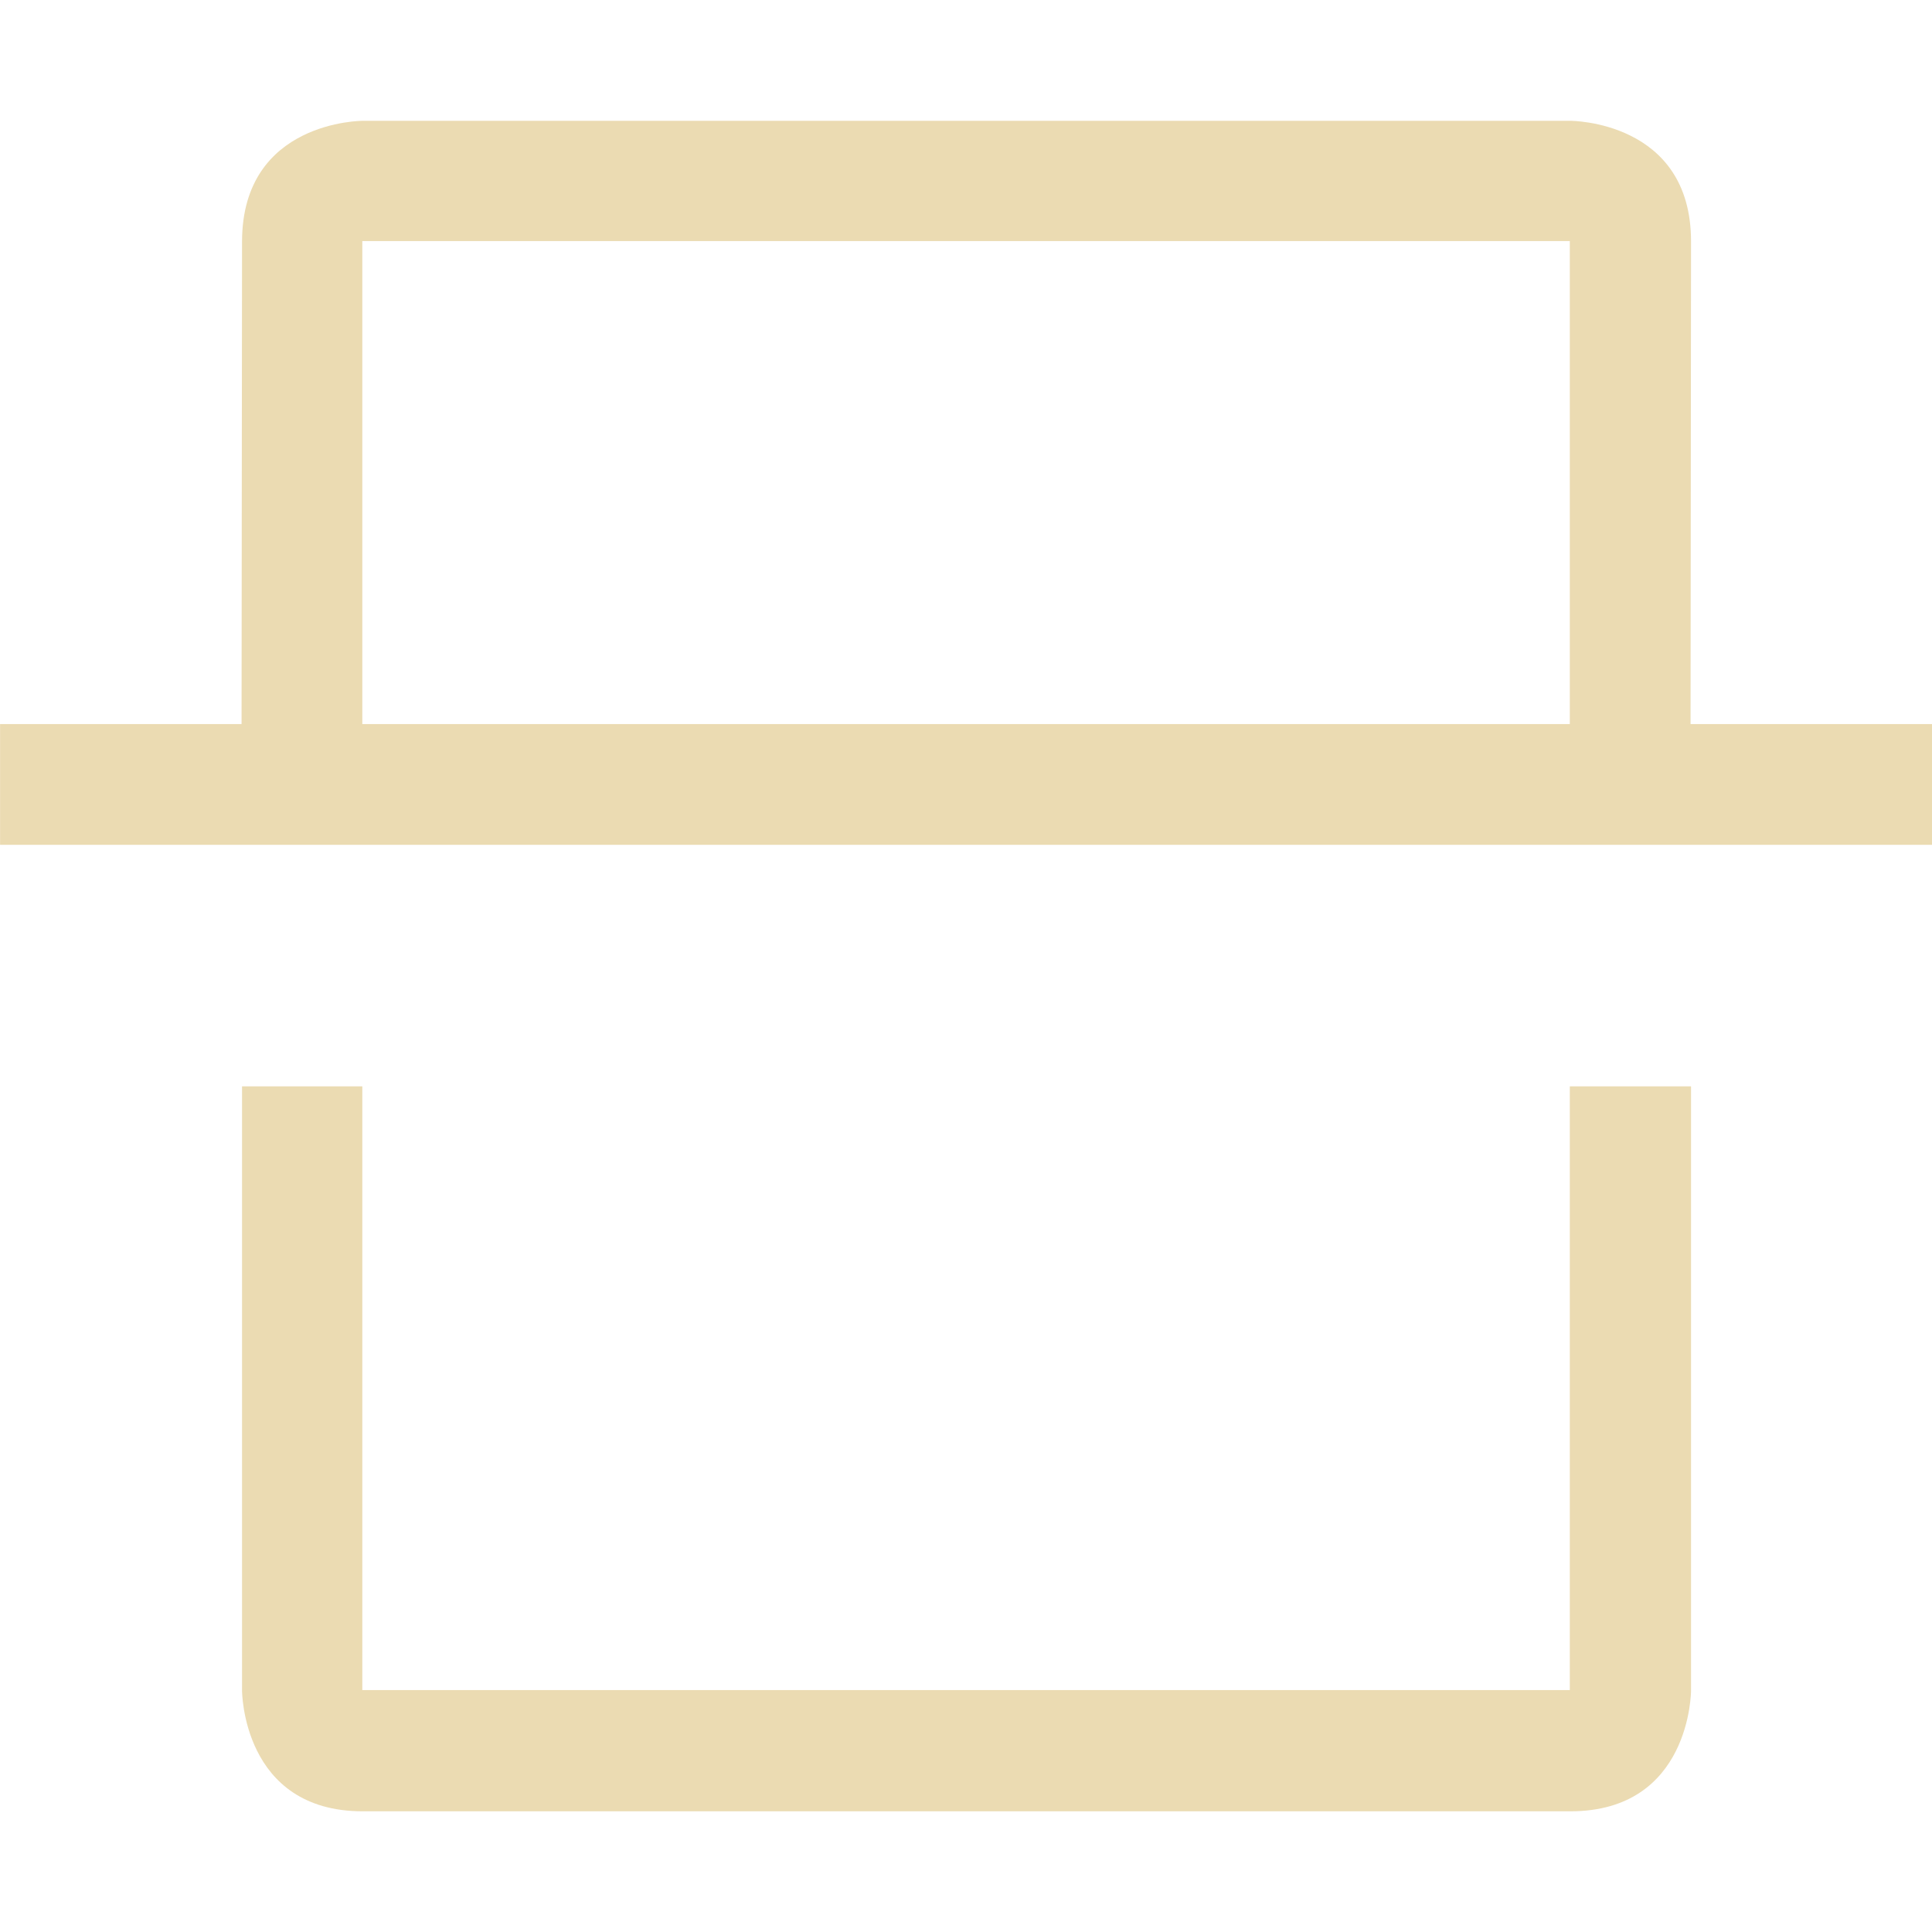
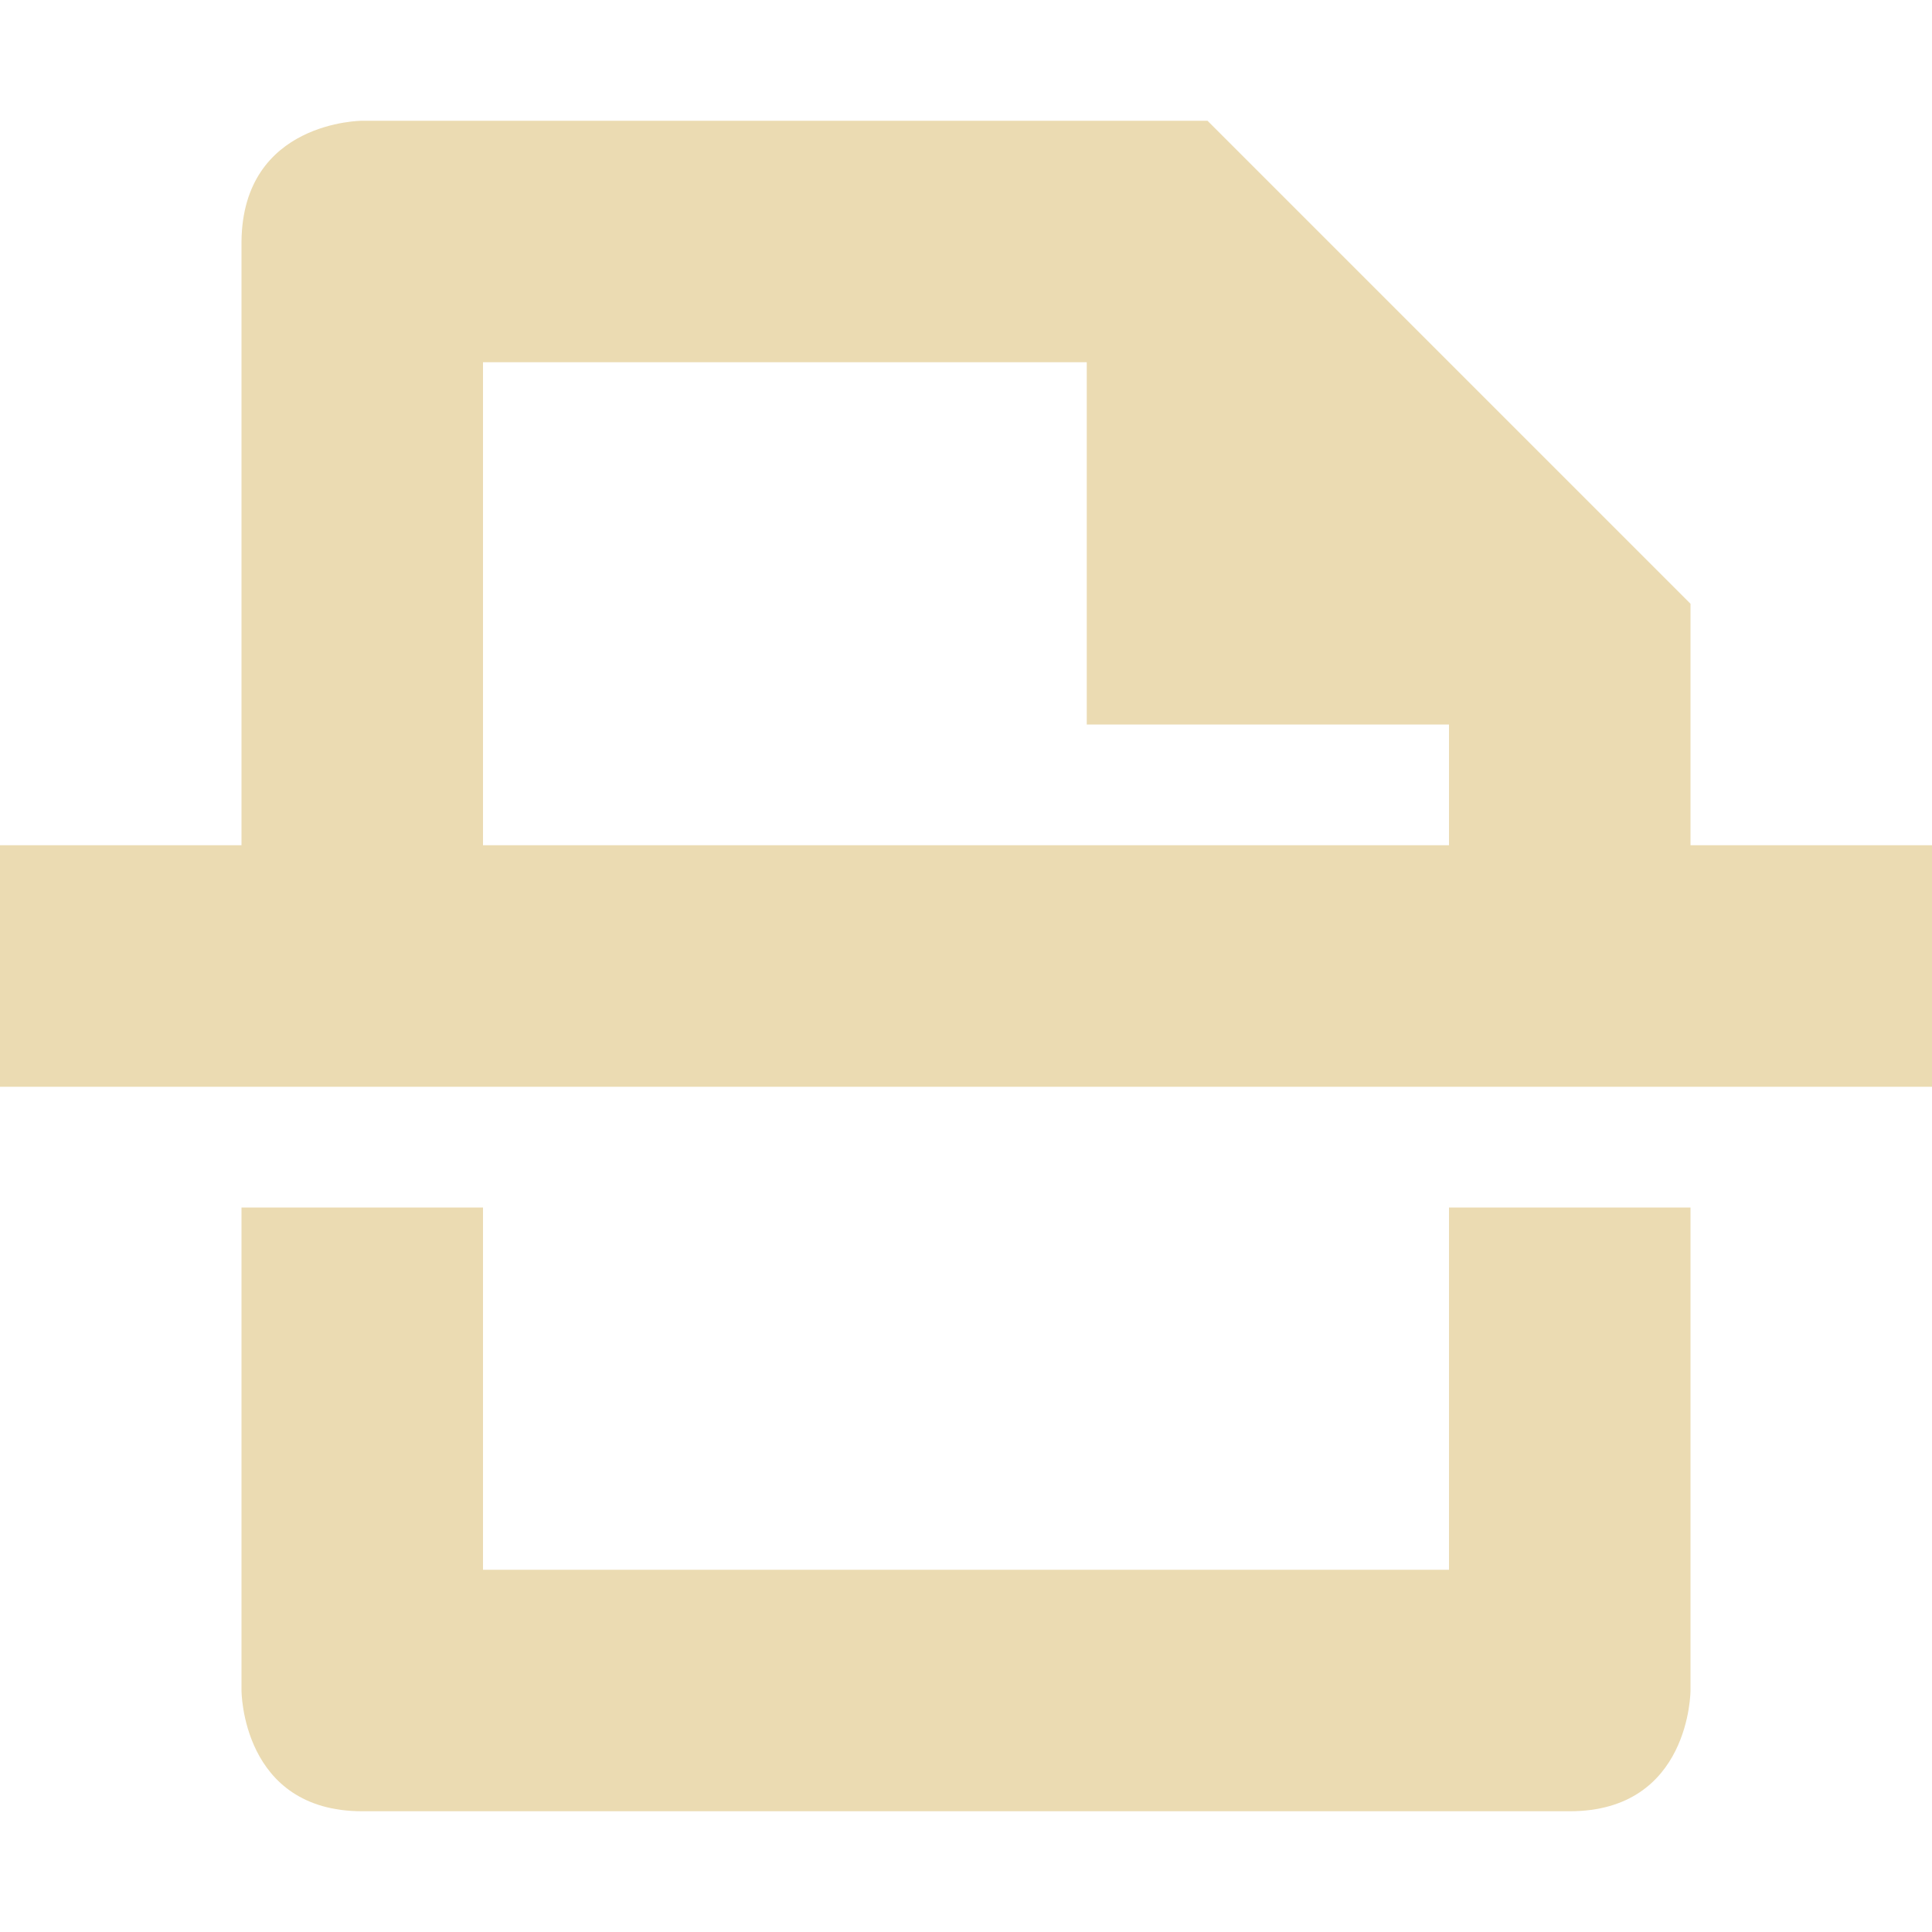
<svg xmlns="http://www.w3.org/2000/svg" width="16" height="16" version="1.1">
  <defs>
-     <style id="current-color-scheme" type="text/css">
-    .ColorScheme-Text { color:#ebdbb2; } .ColorScheme-Highlight { color:#458588; }
-   </style>
-     <linearGradient id="arrongin" x1="0%" x2="0%" y1="0%" y2="100%">
-       <stop offset="0%" style="stop-color:#d79921; stop-opacity:1" />
-       <stop offset="100%" style="stop-color:#b57614; stop-opacity:1" />
-     </linearGradient>
-     <linearGradient id="aurora" x1="0%" x2="0%" y1="0%" y2="100%">
-       <stop offset="0%" style="stop-color:#83a598; stop-opacity:1" />
-       <stop offset="100%" style="stop-color:#b16286; stop-opacity:1" />
-     </linearGradient>
-     <linearGradient id="fitdance" x1="0%" x2="0%" y1="0%" y2="100%">
-       <stop offset="0%" style="stop-color:#8ec07c; stop-opacity:1" />
-       <stop offset="100%" style="stop-color:#458588; stop-opacity:1" />
-     </linearGradient>
-     <linearGradient id="oomox" x1="0%" x2="0%" y1="0%" y2="100%">
-       <stop offset="0%" style="stop-color:#458588; stop-opacity:1" />
-       <stop offset="100%" style="stop-color:#928374; stop-opacity:1" />
-     </linearGradient>
-     <linearGradient id="rainblue" x1="0%" x2="0%" y1="0%" y2="100%">
-       <stop offset="0%" style="stop-color:#b8bb26; stop-opacity:1" />
-       <stop offset="100%" style="stop-color:#076678; stop-opacity:1" />
-     </linearGradient>
-     <linearGradient id="sunrise" x1="0%" x2="0%" y1="0%" y2="100%">
-       <stop offset="0%" style="stop-color: #fe8019; stop-opacity:1" />
-       <stop offset="100%" style="stop-color: #fabd2f; stop-opacity:1" />
-     </linearGradient>
-     <linearGradient id="telinkrin" x1="0%" x2="0%" y1="0%" y2="100%">
-       <stop offset="0%" style="stop-color: #83a598; stop-opacity:1" />
-       <stop offset="100%" style="stop-color: #83a598; stop-opacity:1" />
-     </linearGradient>
-     <linearGradient id="60spsycho" x1="0%" x2="0%" y1="0%" y2="100%">
-       <stop offset="0%" style="stop-color: #fb4934; stop-opacity:1" />
-       <stop offset="25%" style="stop-color: #fabd2f; stop-opacity:1" />
-       <stop offset="50%" style="stop-color: #fe8019; stop-opacity:1" />
-       <stop offset="100%" style="stop-color: #689d6a; stop-opacity:1" />
-     </linearGradient>
-     <linearGradient id="90ssummer" x1="0%" x2="0%" y1="0%" y2="100%">
-       <stop offset="0%" style="stop-color: #b16286; stop-opacity:1" />
-       <stop offset="20%" style="stop-color: #8ec07c; stop-opacity:1" />
-       <stop offset="50%" style="stop-color: #fabd2f; stop-opacity:1" />
-       <stop offset="100%" style="stop-color: #458588; stop-opacity:1" />
-     </linearGradient>
-     <linearGradient id="cyberneon" x1="0%" x2="0%" y1="0%" y2="100%">
-       <stop offset="0" style="stop-color:#83a598; stop-opacity:1" />
-       <stop offset="1" style="stop-color:#b16286; stop-opacity:1" />
-     </linearGradient>
-     <filter id="filter7554" style="color-interpolation-filters:sRGB">
-       <feBlend in2="BackgroundImage" mode="darken" />
-     </filter>
+     <style type="text/css" id="current-color-scheme">.ColorScheme-Text { color:#ebdbb2; } .ColorScheme-Highlight { color:#458588; }</style>
  </defs>
-   <g style="filter:url(#filter7554);enable-background:new;fill:#ebdbb2" transform="translate(-324.8645,154.8605)">
-     <path d="m 327.869,-153.86 c 0,0 -0.999,-0.003 -1,1 l -0.004,3.996 h -2 l 9e-5,1 h 16 l -9e-5,-1 h -2 l 0.004,-3.996 c 9.8e-4,-1.003 -1,-1 -1,-1 z m -0.004,0.996 h 10 v 4 h -10 z m -0.996,7 v 5.004 c 0,0 0,1 1,1 h 10 c 1,0 1,-1 1,-1 v -5.004 h -1.004 v 5 h -10 v -5 z" style="fill:currentColor" class="ColorScheme-Text" />
-   </g>
+   <path class="ColorScheme-Text" d="m3 1s-0.99 0-1 1v5h-2v2h16v-2h-2v-2l-4-4zm1 2h5v3h3v1h-8zm-2 7v4s0 1 1 1h10c1 0 1-1 1-1v-4h-2v3h-8v-3z" fill="currentColor" />
</svg>
